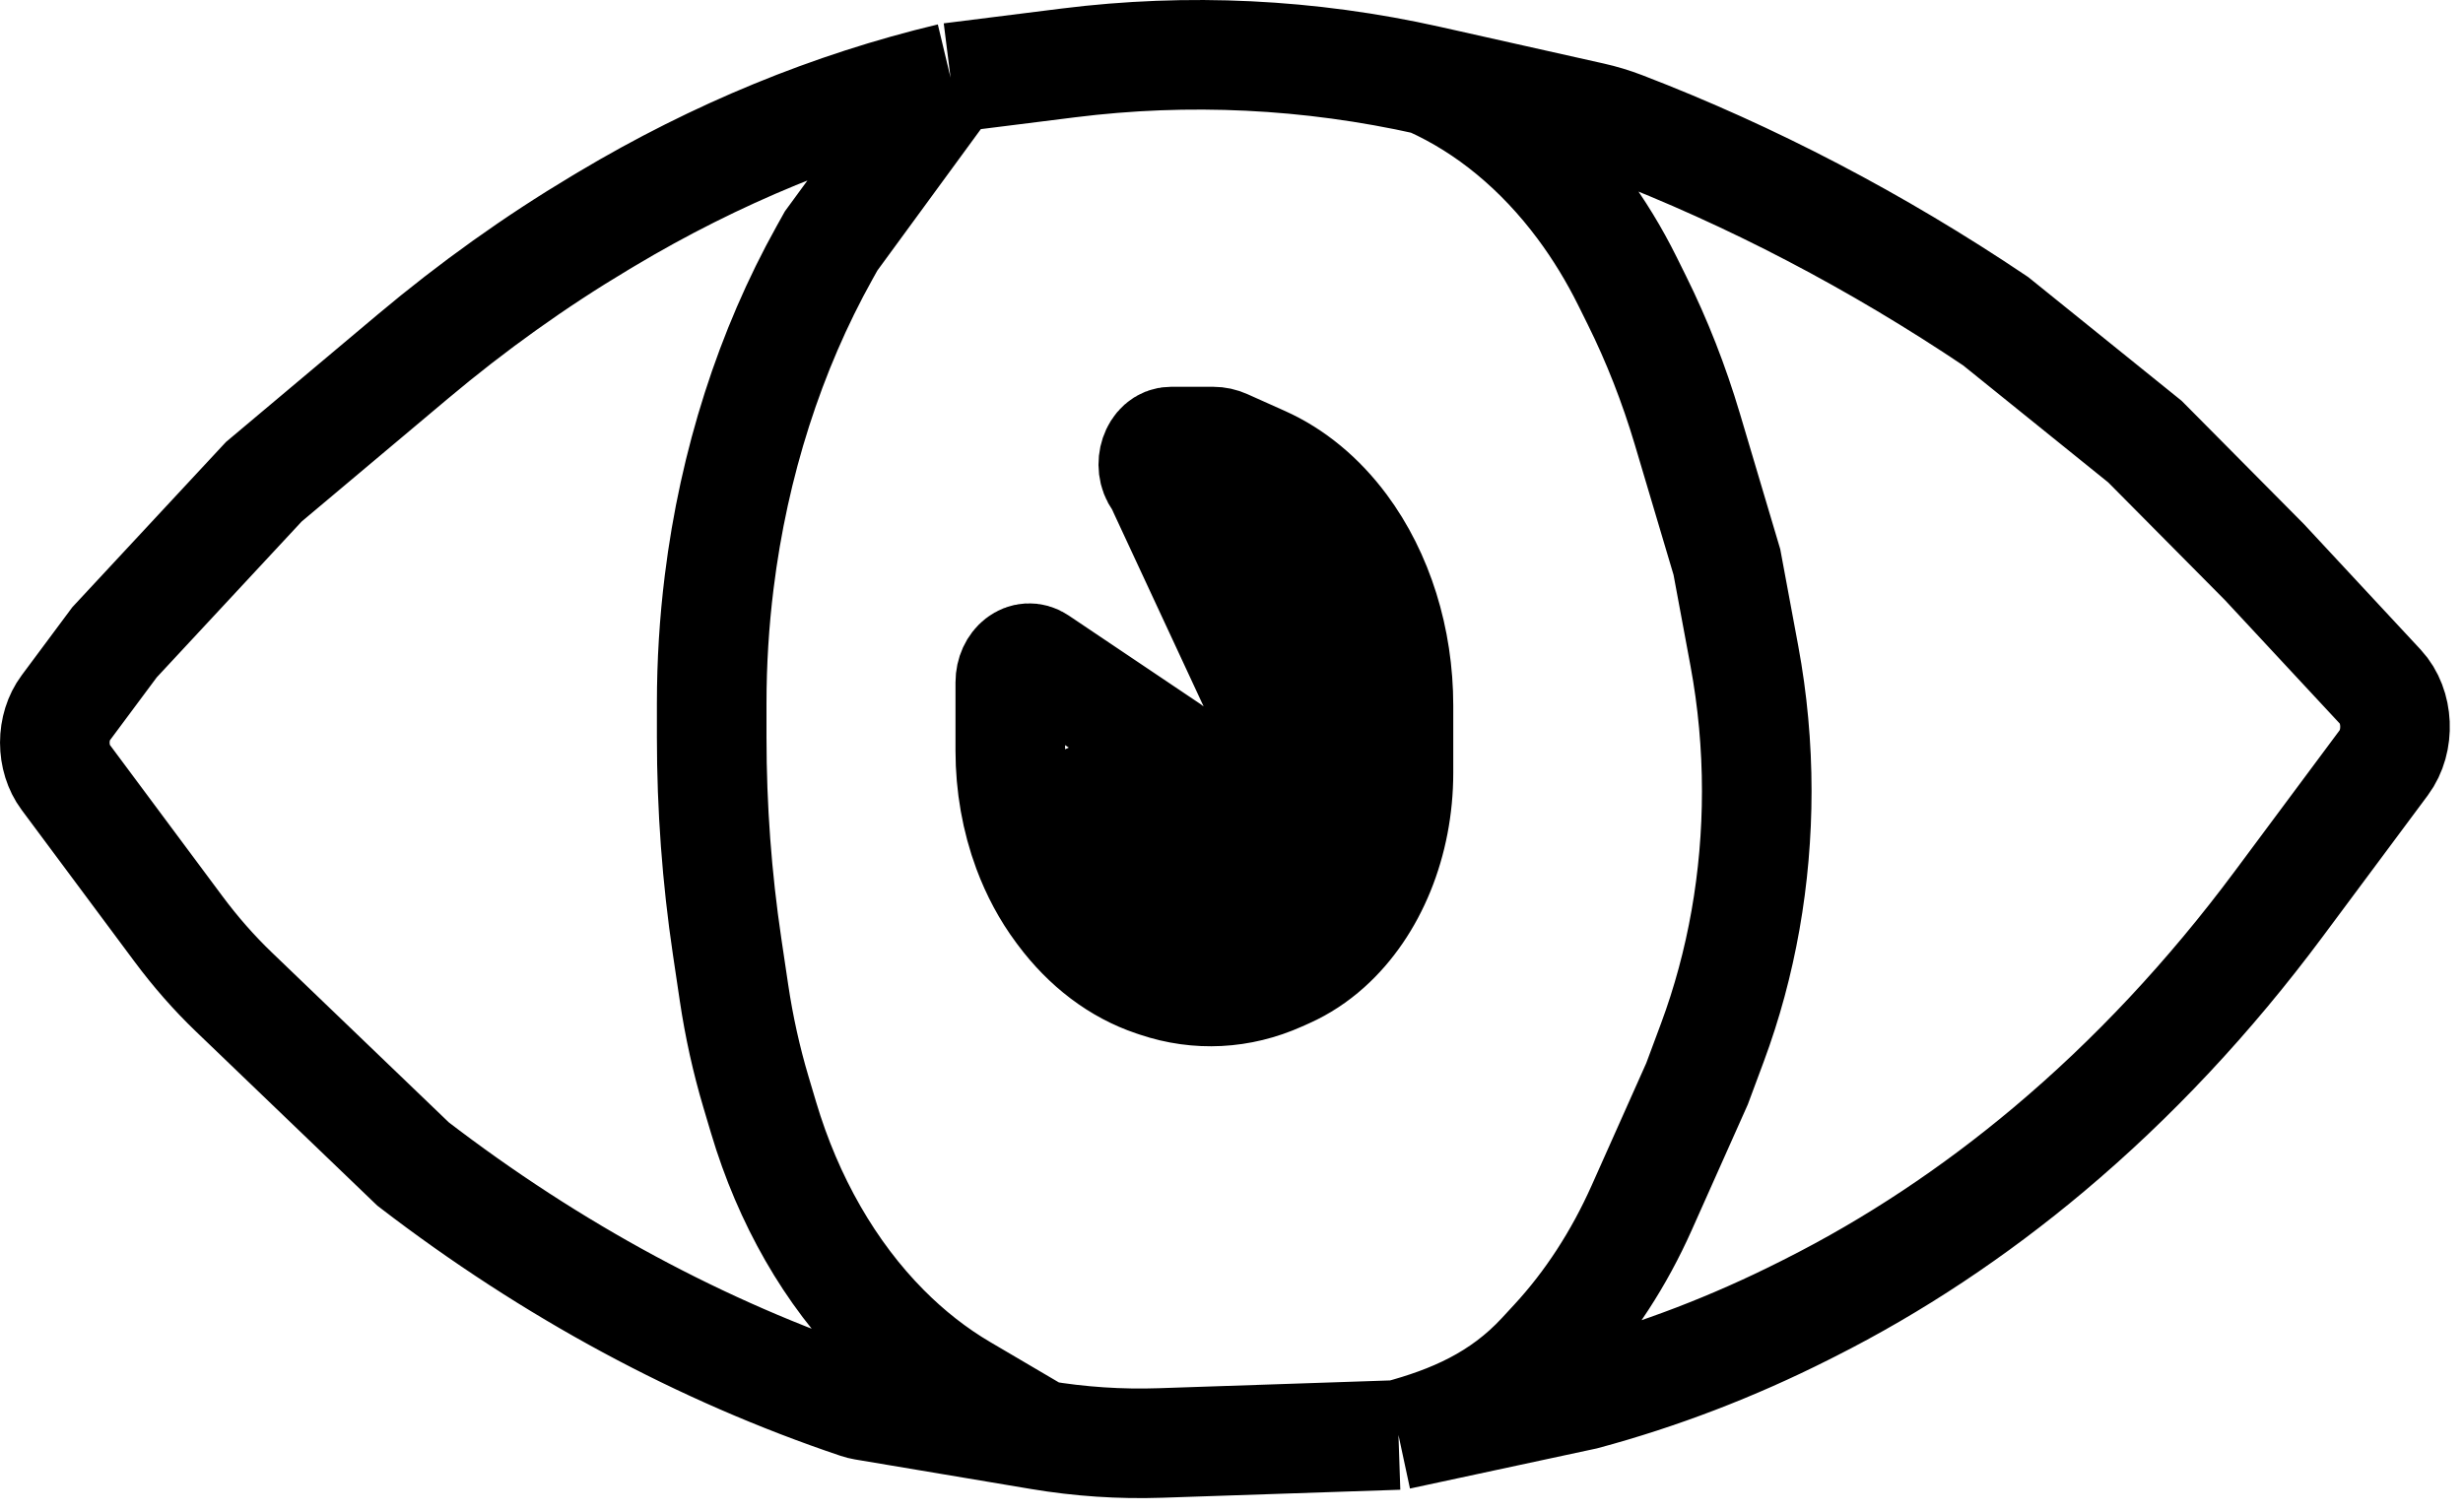
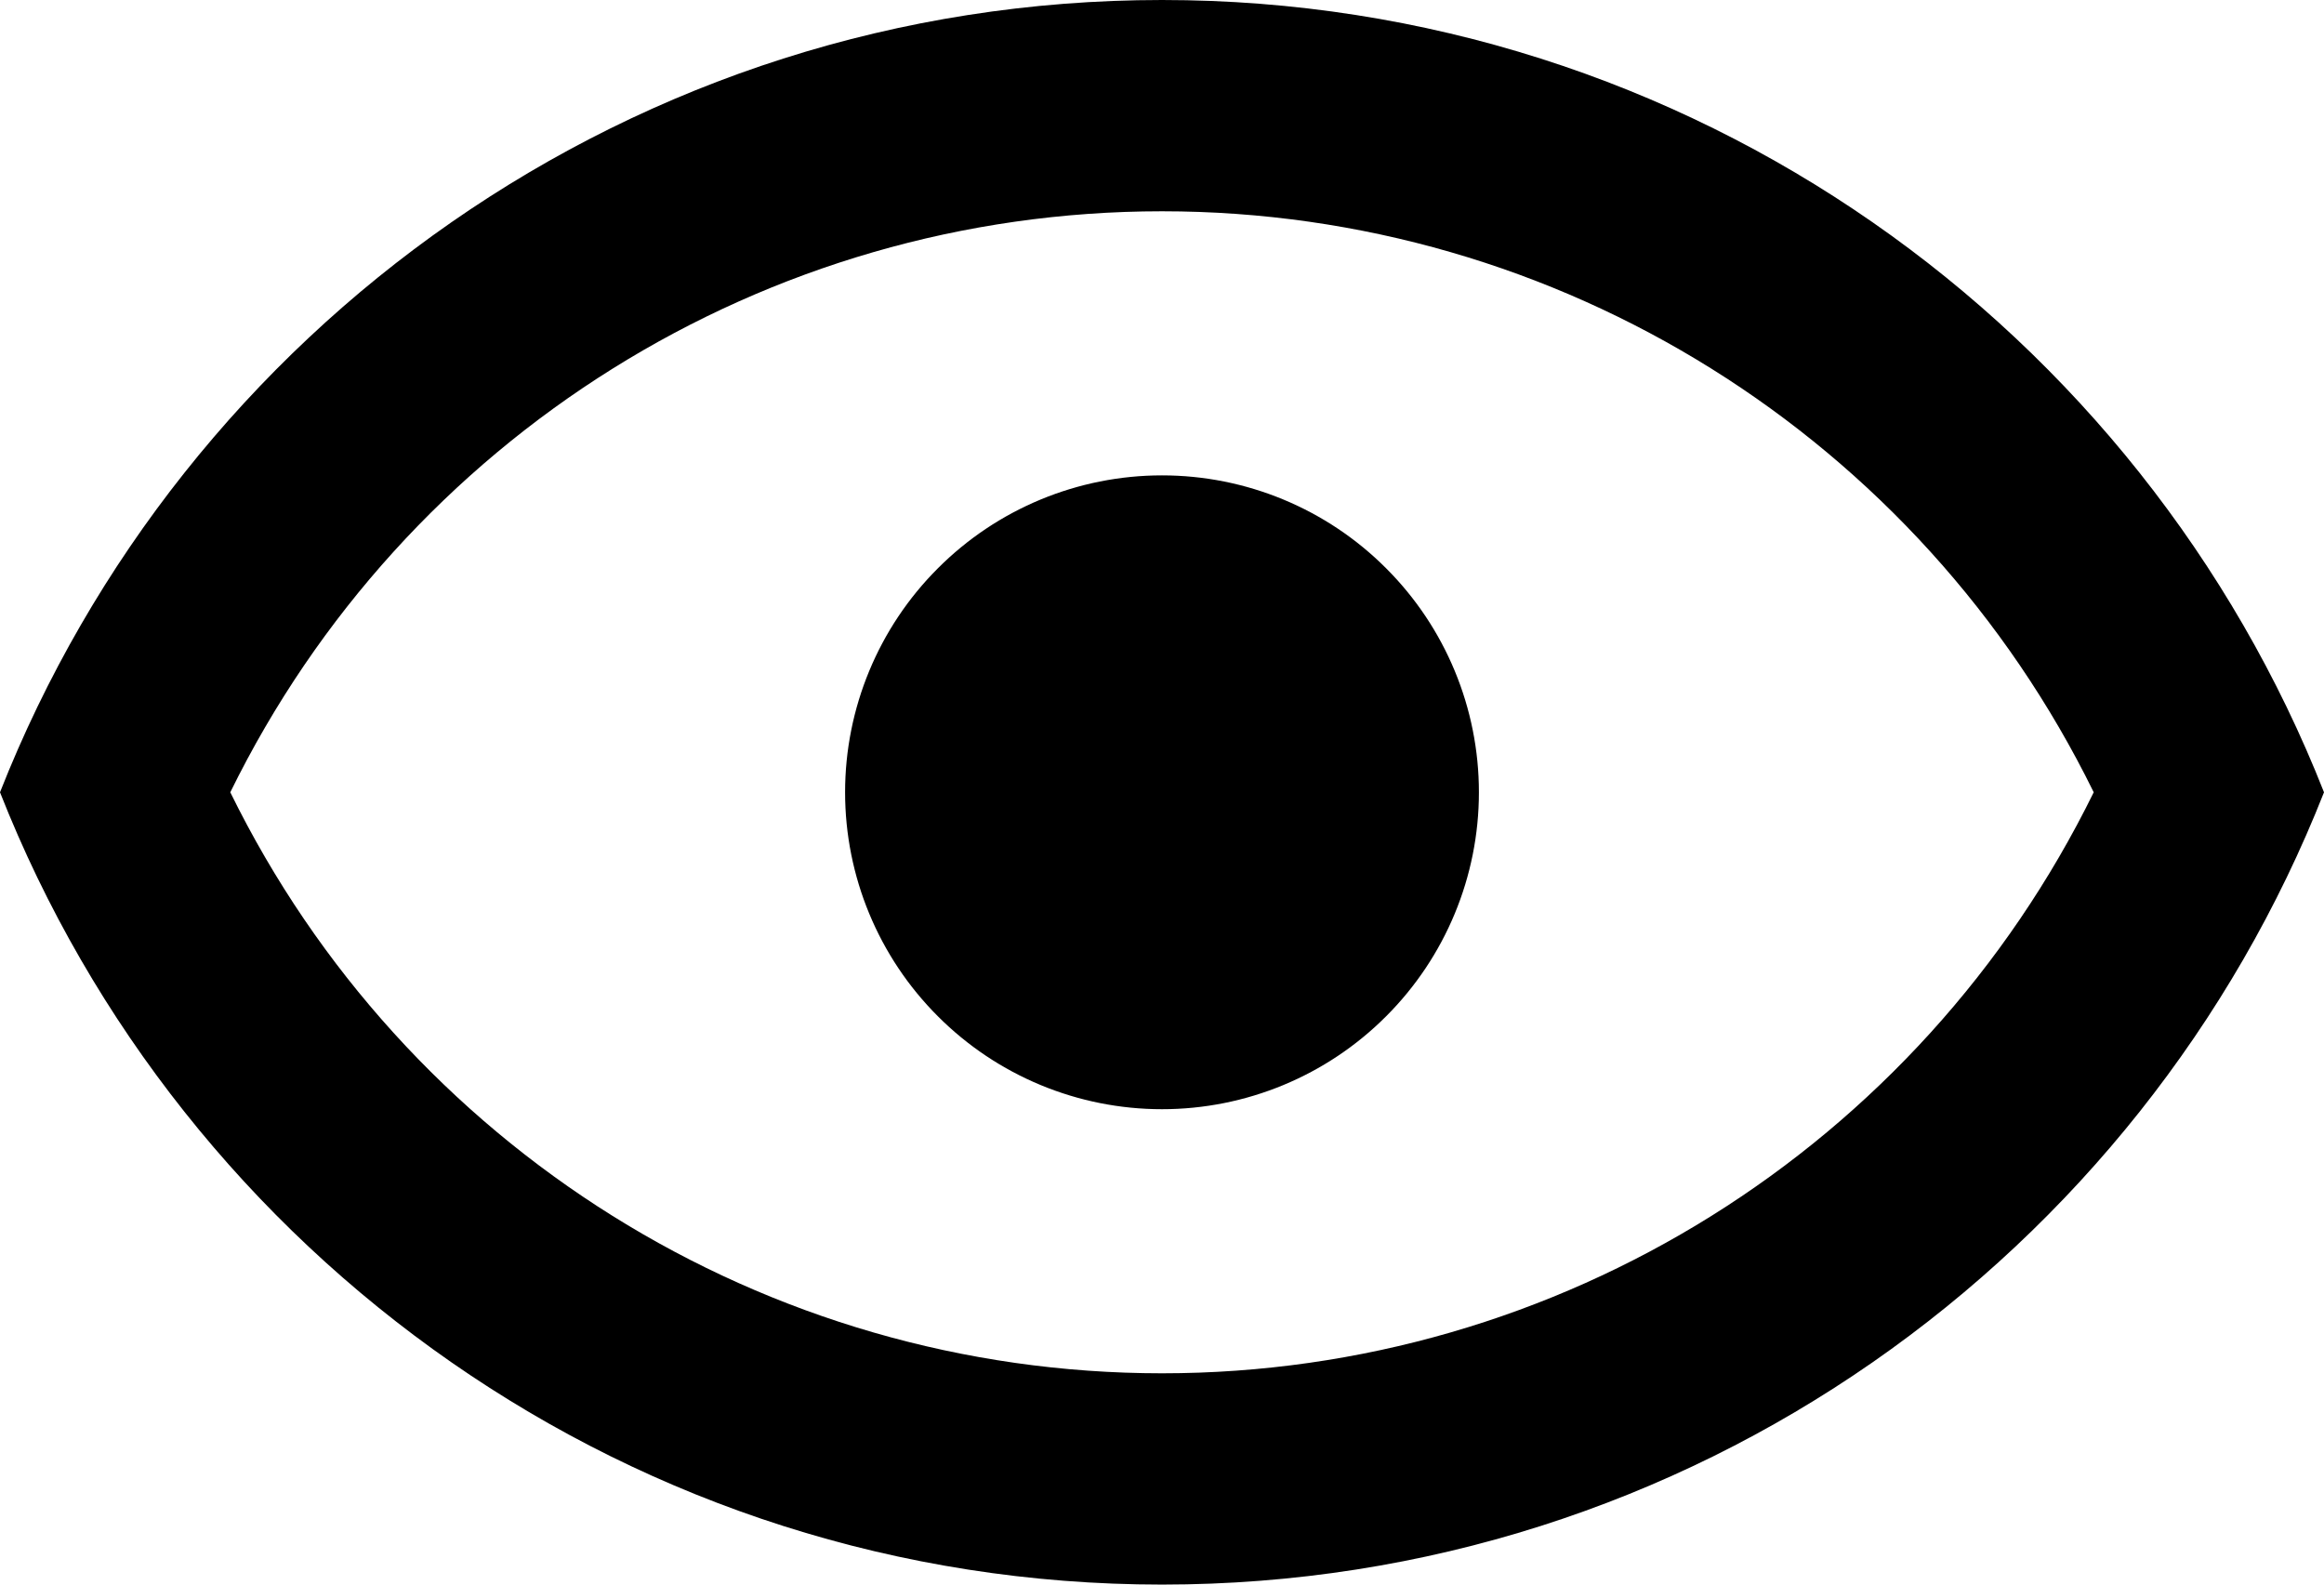
- <svg xmlns="http://www.w3.org/2000/svg" width="132" height="81" viewBox="0 0 132 81" fill="none">
-   <path d="M74.948 76.919L62.189 77.348C60.032 77.421 57.873 77.277 55.745 76.919M74.948 76.919L84.893 74.783C88.924 73.699 92.876 72.184 96.707 70.252L97.006 70.101C101.491 67.84 105.782 64.994 109.81 61.61C114.291 57.844 118.419 53.435 122.113 48.469L127.755 40.883C128.623 39.716 128.542 37.857 127.578 36.82L121.354 30.126L114.953 23.671L106.952 17.217C100.566 12.924 93.871 9.426 86.96 6.771C86.42 6.564 85.866 6.396 85.302 6.27L76.548 4.308M74.948 76.919C77.79 76.155 80.438 75.037 82.653 72.638L83.328 71.907C85.194 69.885 86.769 67.462 87.981 64.747L90.95 58.093L91.772 55.884C93.338 51.673 94.15 47.07 94.15 42.409C94.15 39.966 93.927 37.531 93.485 35.153L92.55 30.126L90.429 22.995C89.711 20.583 88.805 18.27 87.724 16.091L87.225 15.084C86.51 13.641 85.685 12.29 84.764 11.052C82.519 8.034 79.744 5.741 76.668 4.362L76.548 4.308M55.745 76.919L51.573 74.466C50.092 73.595 48.697 72.503 47.418 71.212C44.49 68.26 42.243 64.348 40.919 59.895L40.515 58.538C40.001 56.811 39.607 55.03 39.337 53.216L38.97 50.748C38.419 47.048 38.142 43.29 38.142 39.524V37.704C38.142 35.524 38.276 33.347 38.544 31.194C39.332 24.831 41.266 18.789 44.193 13.542L44.543 12.914L50.944 4.165M55.745 76.919L46.309 75.334C46.199 75.315 46.09 75.288 45.985 75.253C37.599 72.434 29.57 68.105 22.14 62.397L12.543 53.181C11.475 52.156 10.476 51.018 9.556 49.781L3.518 41.663C3.145 41.162 2.938 40.498 2.938 39.807C2.938 39.117 3.145 38.452 3.518 37.951L6.138 34.428L14.139 25.823L22.123 19.114C25.331 16.419 28.687 14.022 32.165 11.944L32.496 11.746C38.37 8.236 44.569 5.689 50.944 4.165M76.548 4.308C70.177 2.88 63.683 2.566 57.245 3.374L50.944 4.165M67.684 37.735L62.2 25.939C62.164 25.861 62.121 25.789 62.072 25.723C61.496 24.948 61.926 23.67 62.763 23.67H65.019C65.236 23.67 65.451 23.717 65.655 23.809L67.668 24.711C69.297 25.441 70.767 26.656 71.956 28.254C73.877 30.837 74.948 34.261 74.948 37.822V41.422C74.948 45.13 73.532 48.606 71.155 50.736C70.486 51.336 69.756 51.815 68.985 52.161L68.588 52.339C66.475 53.286 64.189 53.403 62.024 52.675L61.825 52.608C59.942 51.975 58.235 50.686 56.895 48.884L56.81 48.769C56.105 47.821 55.521 46.735 55.081 45.553C54.465 43.894 54.145 42.081 54.145 40.244V36.58C54.145 35.602 54.959 34.975 55.637 35.431L62.723 40.194C63.157 40.486 63.157 41.278 62.724 41.57C62.161 41.948 62.372 43.034 63.007 43.034H66.527C67.527 43.034 68.239 41.794 67.937 40.576L67.602 39.225C67.473 38.704 67.517 38.179 67.684 37.735ZM67.684 37.735L69.418 41.467C69.874 42.447 69.917 43.651 69.535 44.68C69.205 45.567 68.672 46.353 68.034 46.761C67.168 47.315 65.992 47.081 64.993 47.328L64.329 47.492C62.806 47.869 61.204 47.314 60.241 46.076C59.191 44.876 58.332 43.523 57.692 42.063L56.895 40.244M67.684 37.735C67.936 37.064 69.153 38.207 69.802 38.207C71.27 38.207 71.274 34.257 70.17 33.02L63.746 25.823" stroke="black" stroke-width="5.874" />
+ <svg xmlns="http://www.w3.org/2000/svg" width="22" height="15" viewBox="0 0 22 15" fill="none">
+   <path d="M11 4.5C11.796 4.5 12.559 4.816 13.121 5.379C13.684 5.941 14 6.704 14 7.5C14 8.296 13.684 9.059 13.121 9.621C12.559 10.184 11.796 10.5 11 10.5C10.204 10.5 9.441 10.184 8.879 9.621C8.316 9.059 8 8.296 8 7.5C8 6.704 8.316 5.941 8.879 5.379C9.441 4.816 10.204 4.5 11 4.5ZM11 0C16 0 20.27 3.11 22 7.5C20.27 11.89 16 15 11 15C6 15 1.73 11.89 0 7.5C1.73 3.11 6 0 11 0ZM2.18 7.5C3.83 10.86 7.24 13 11 13C14.76 13 18.17 10.86 19.82 7.5C18.17 4.14 14.76 2 11 2C7.24 2 3.83 4.14 2.18 7.5Z" fill="black" />
</svg>
